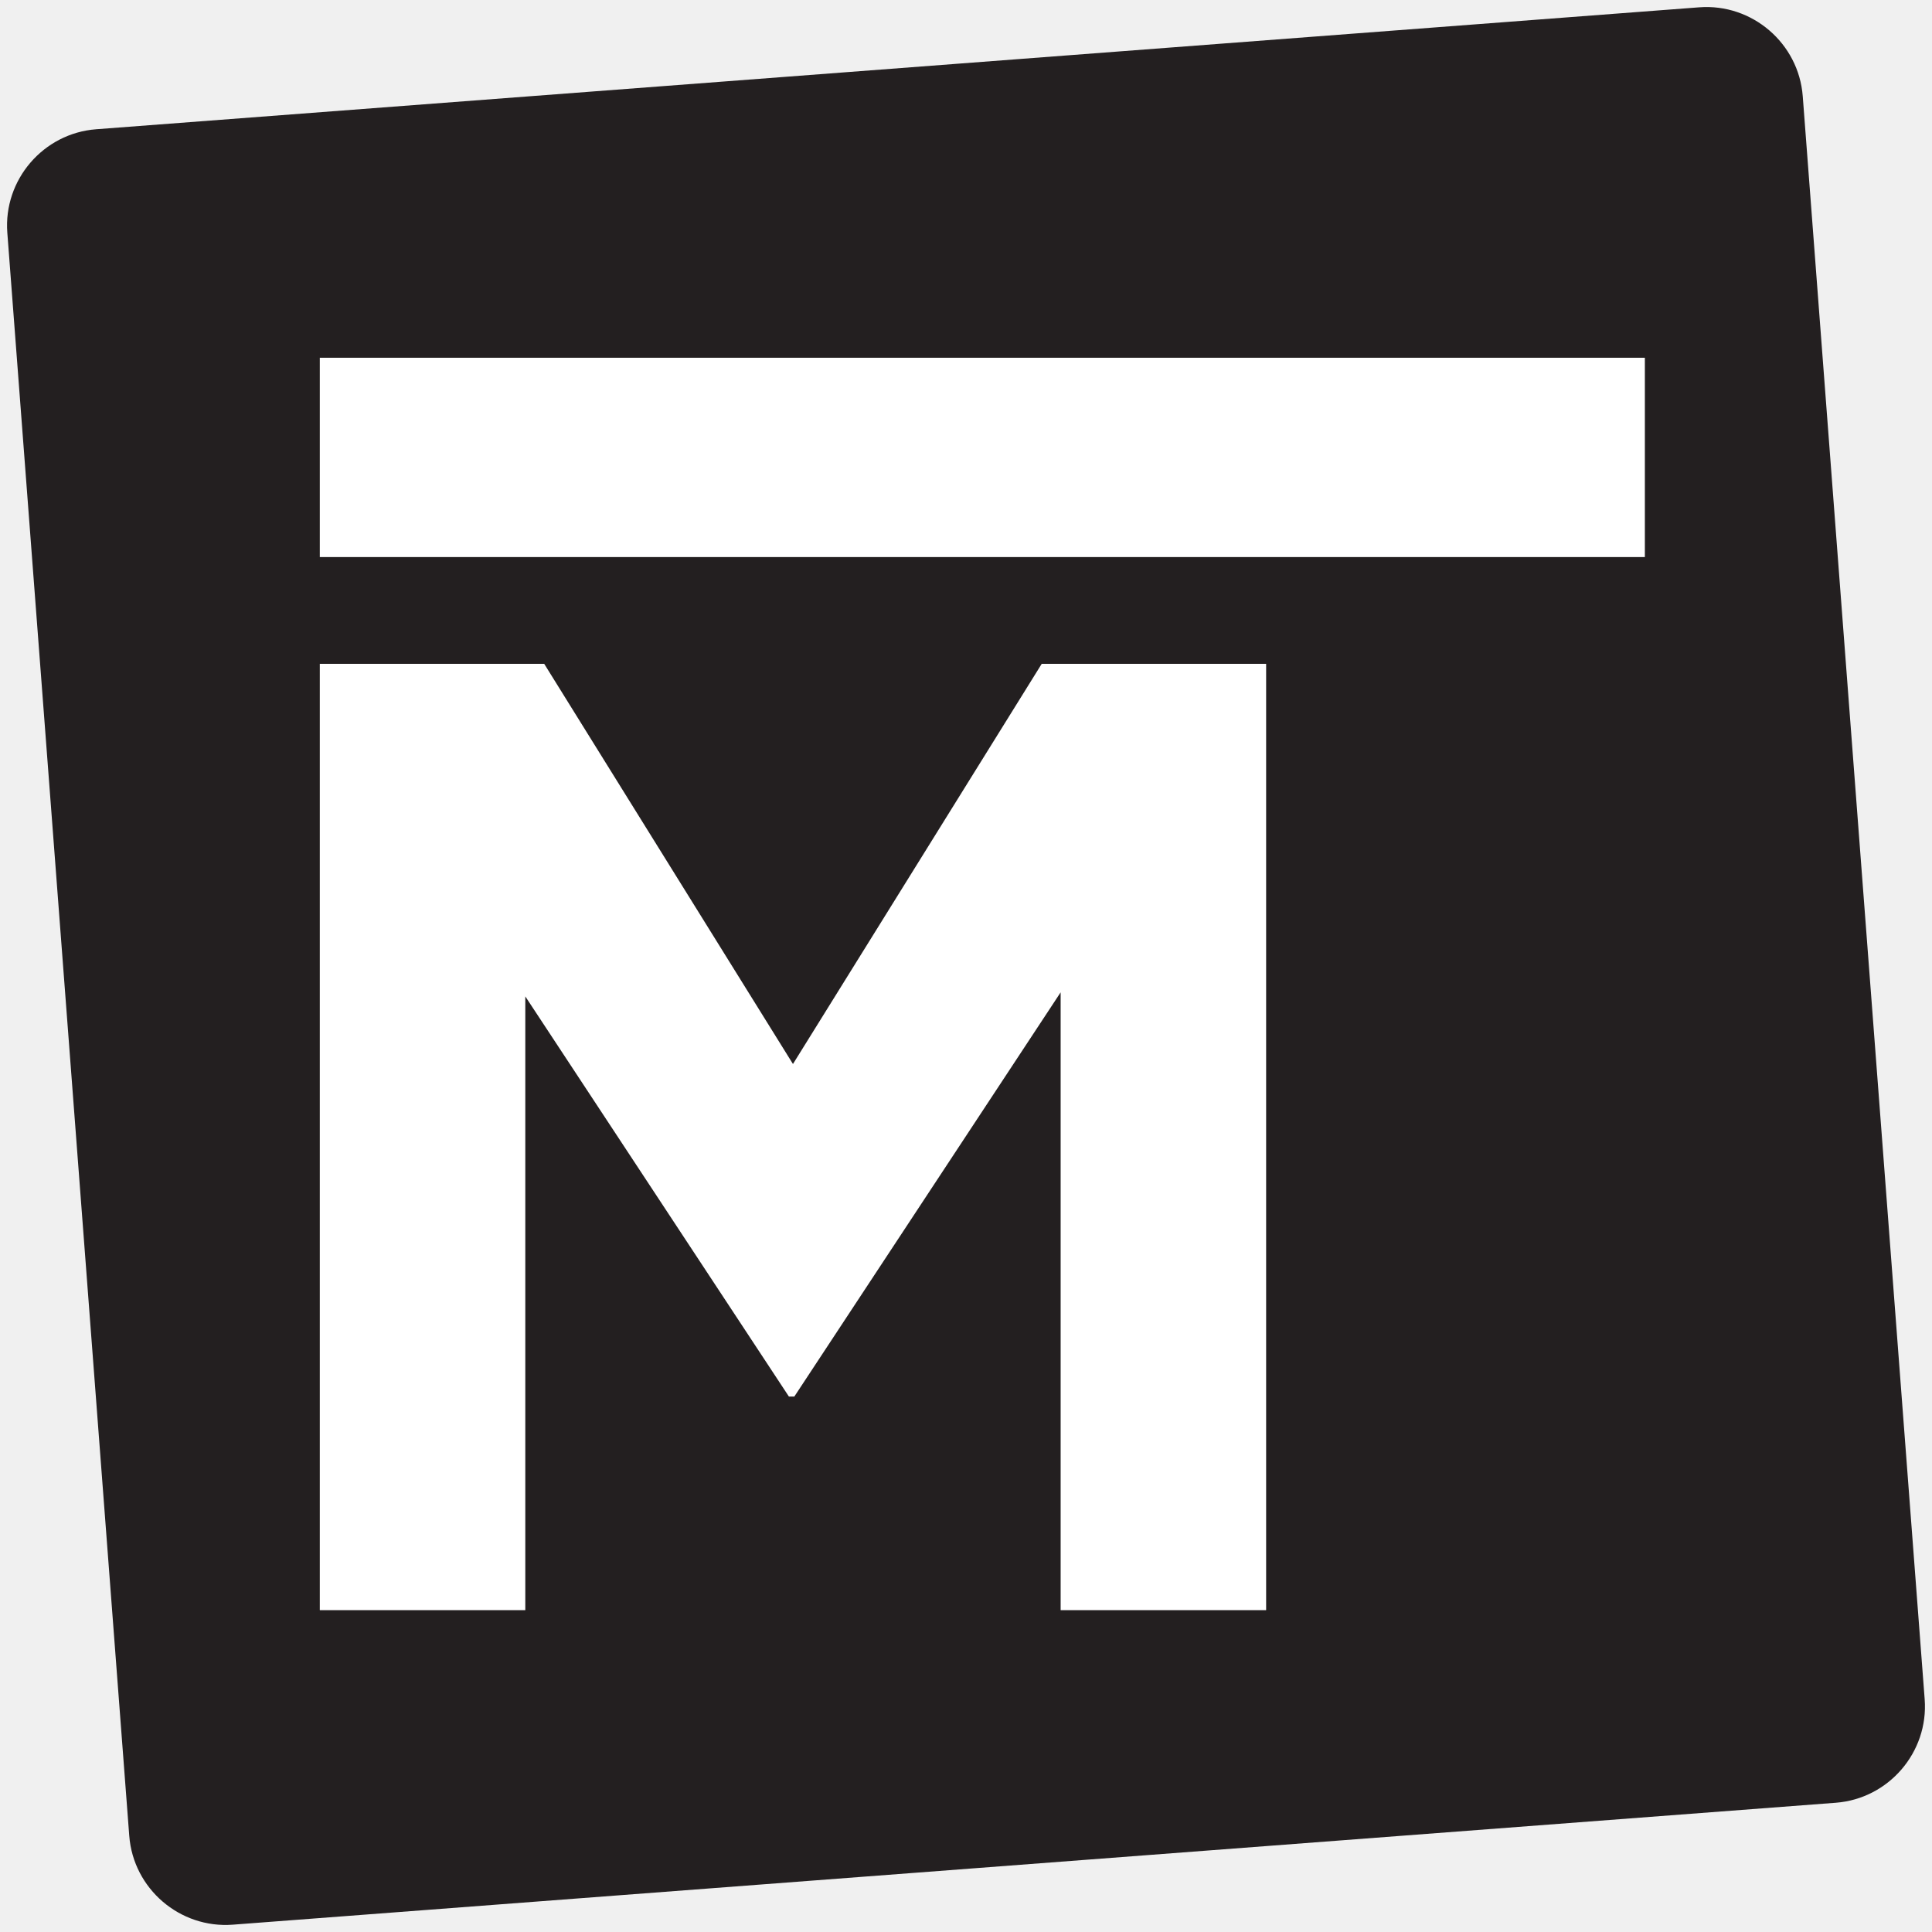
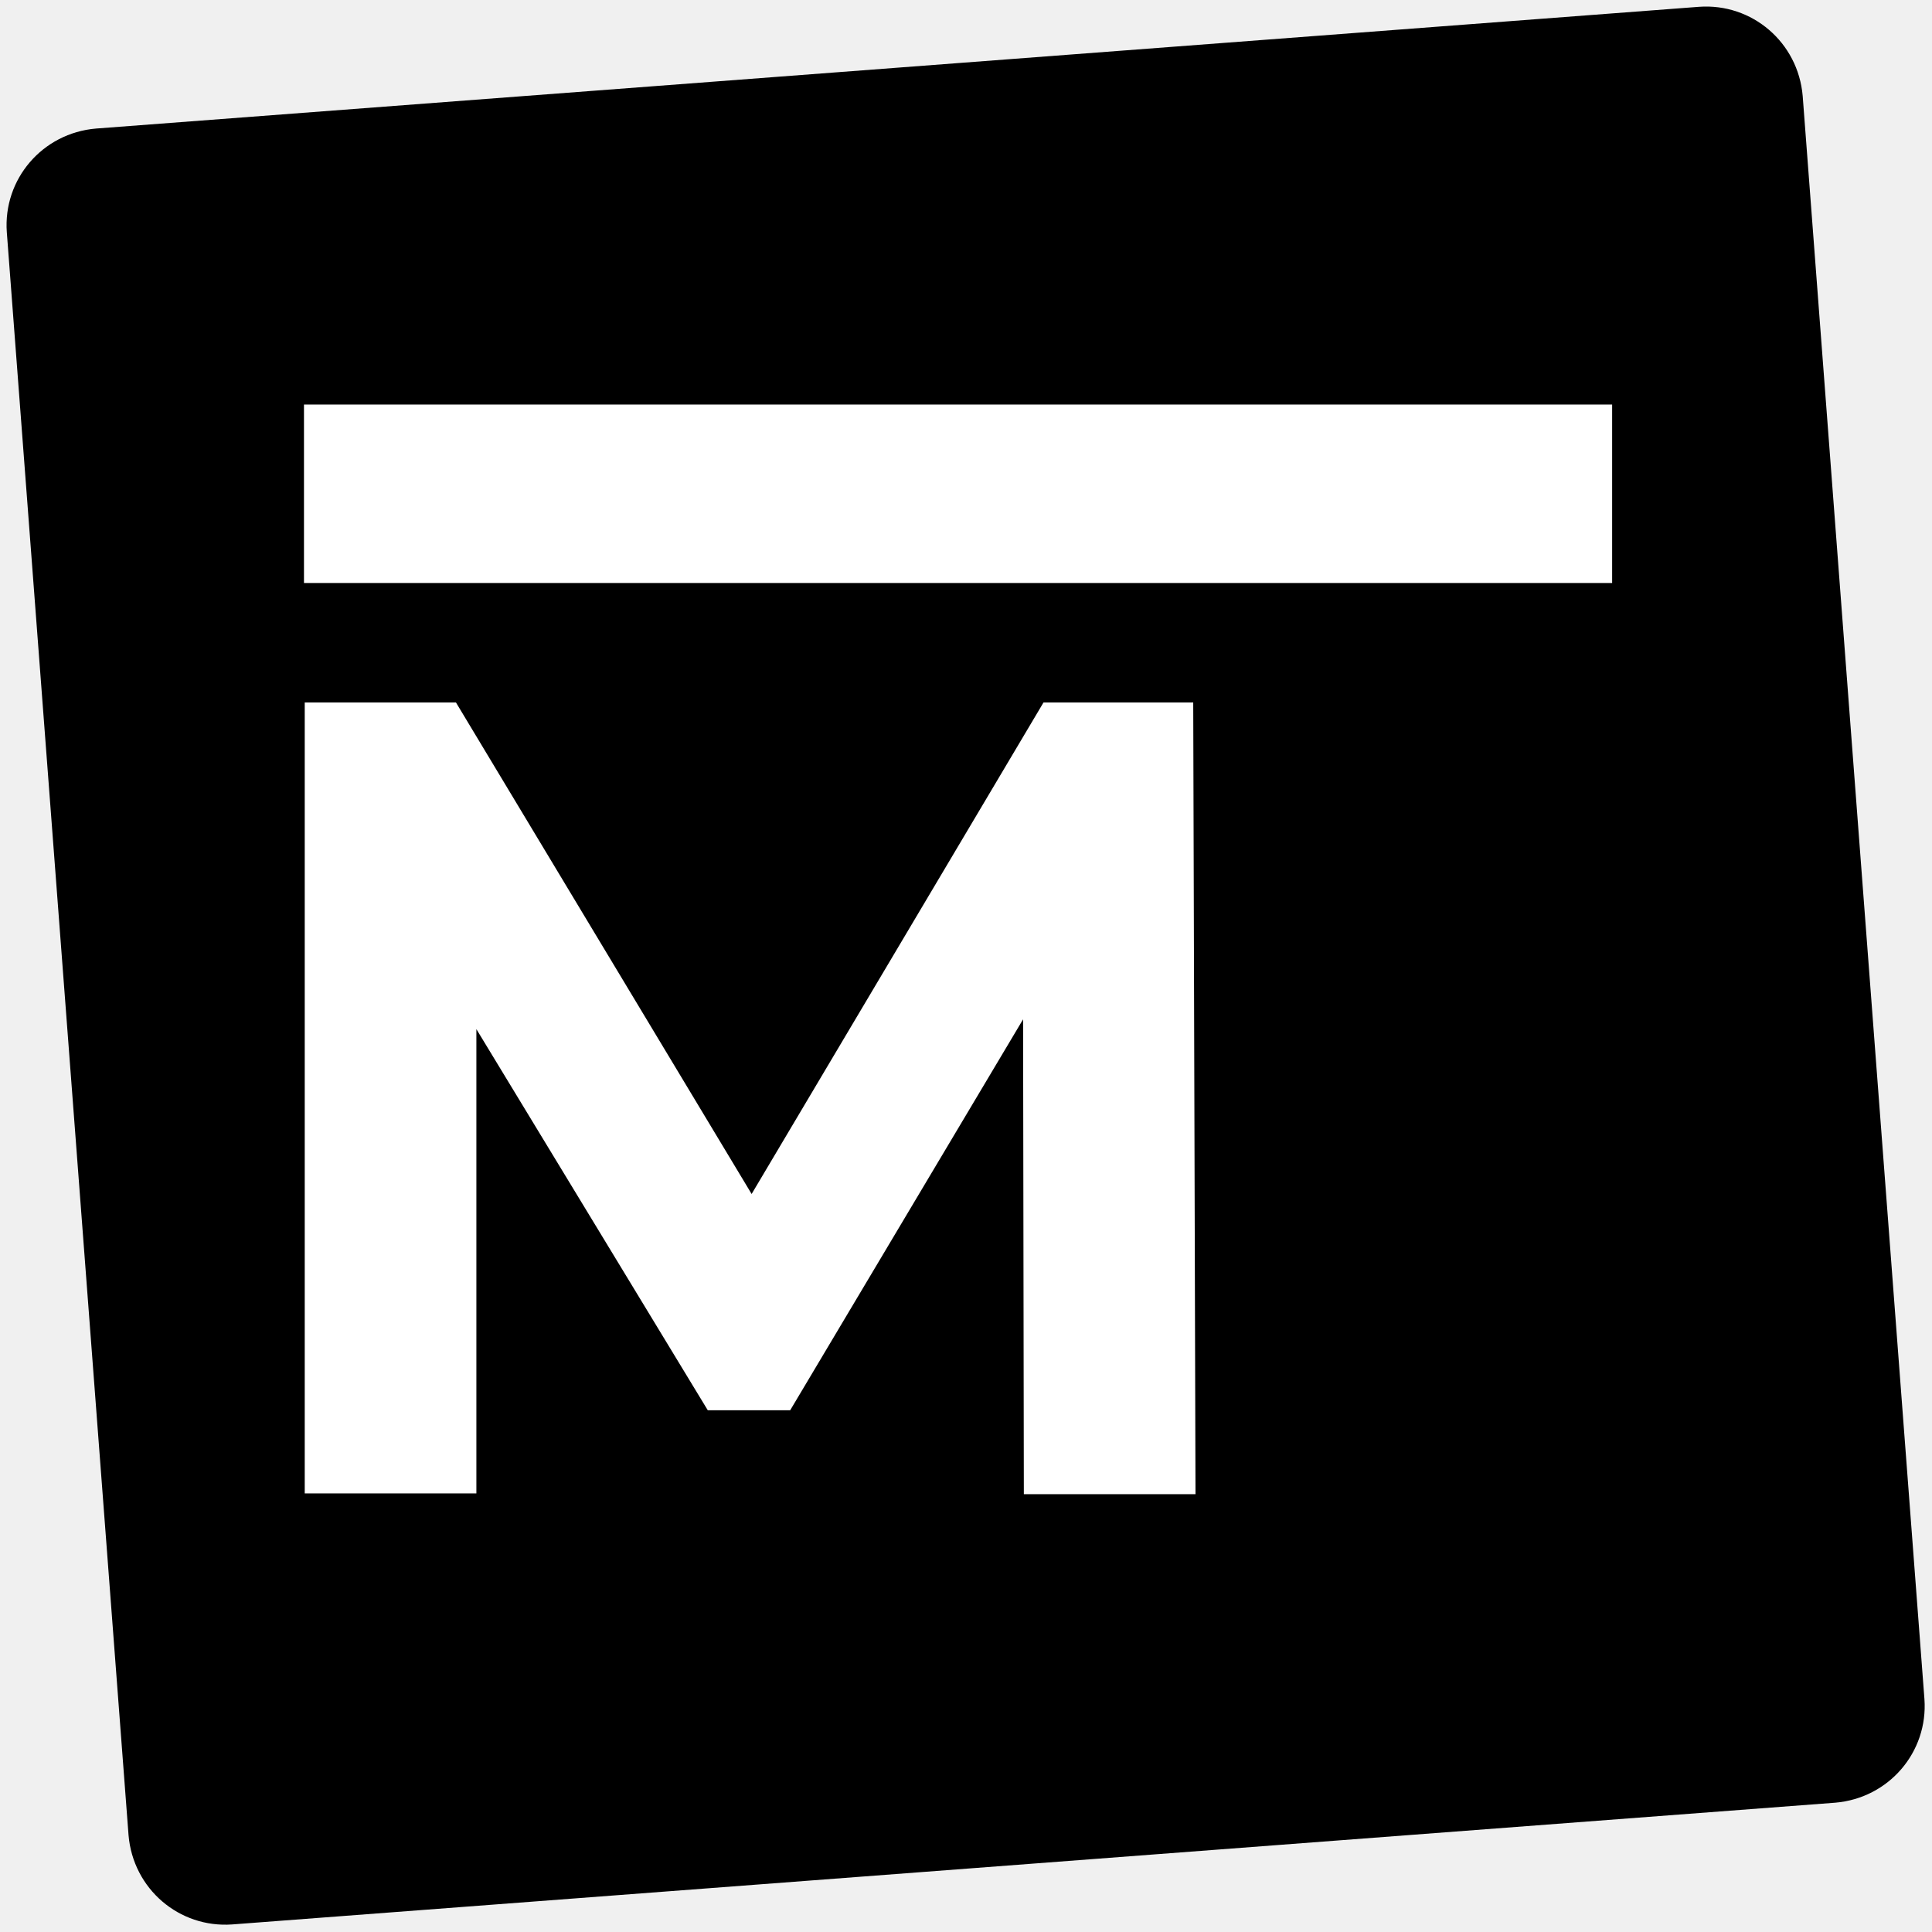
- <svg xmlns="http://www.w3.org/2000/svg" version="1.1" x="0px" y="0px" width="255.485px" height="255.486px" viewBox="0 0 255.485 255.486" enable-background="new 0 0 255.485 255.486" xml:space="preserve">
-   <g id="Monogram_1_">
-     <g id="Background_1_">
-       <path fill="#231F20" d="M254.518,224.707c0.532,6.995-4.756,13.154-11.752,13.687L30.78,254.518    c-6.996,0.532-13.155-4.756-13.687-11.751L0.968,30.779c-0.532-6.996,4.756-13.155,11.751-13.687L224.705,0.967    c6.996-0.532,13.155,4.756,13.688,11.752L254.518,224.707z" />
-     </g>
-     <path id="M_2_" fill="#FFFFFF" d="M42.291,87.786h29.676l32.894,52.917l32.894-52.917h29.677v125.141h-27.174v-81.699   l-35.218,53.453h-0.715l-34.86-52.916v81.162H42.291V87.786z" />
-     <rect id="Bar_2_" x="42.291" y="47.309" fill="#FFFFFF" width="175.224" height="26.357" />
-   </g>
-   <g id="Notes_and_guides">
- </g>
+ <svg xmlns="http://www.w3.org/2000/svg" version="1.1" id="Monogram_1_" x="0px" y="0px" viewBox="0 0 255.5 255.5" style="enable-background:new 0 0 255.5 255.5;" xml:space="preserve">
+   <style type="text/css">
+ 	.st0{fill:#FFFFFF;}
+ </style>
+   <path id="Path_10" d="M254.5,224.7c0.5,7-4.7,13.1-11.8,13.7l-212,16.1c-7,0.5-13.1-4.7-13.7-11.8L0.9,30.7  c-0.5-7,4.7-13.1,11.8-13.7l212-16.1c7-0.5,13.1,4.7,13.7,11.8L254.5,224.7z" />
+   <path id="Bar_1_" class="st0" d="M40.2,53.5h173v23.6h-173V53.5z" />
+   <path id="Path_12" class="st0" d="M158.1,197.5l-0.3-104.6H138l-38.6,65l-39.1-65h-20v104.6h22.7v-61.4l30.6,50.4h10.9l30.8-51.7  l0.1,62.8H158.1z" />
</svg>
